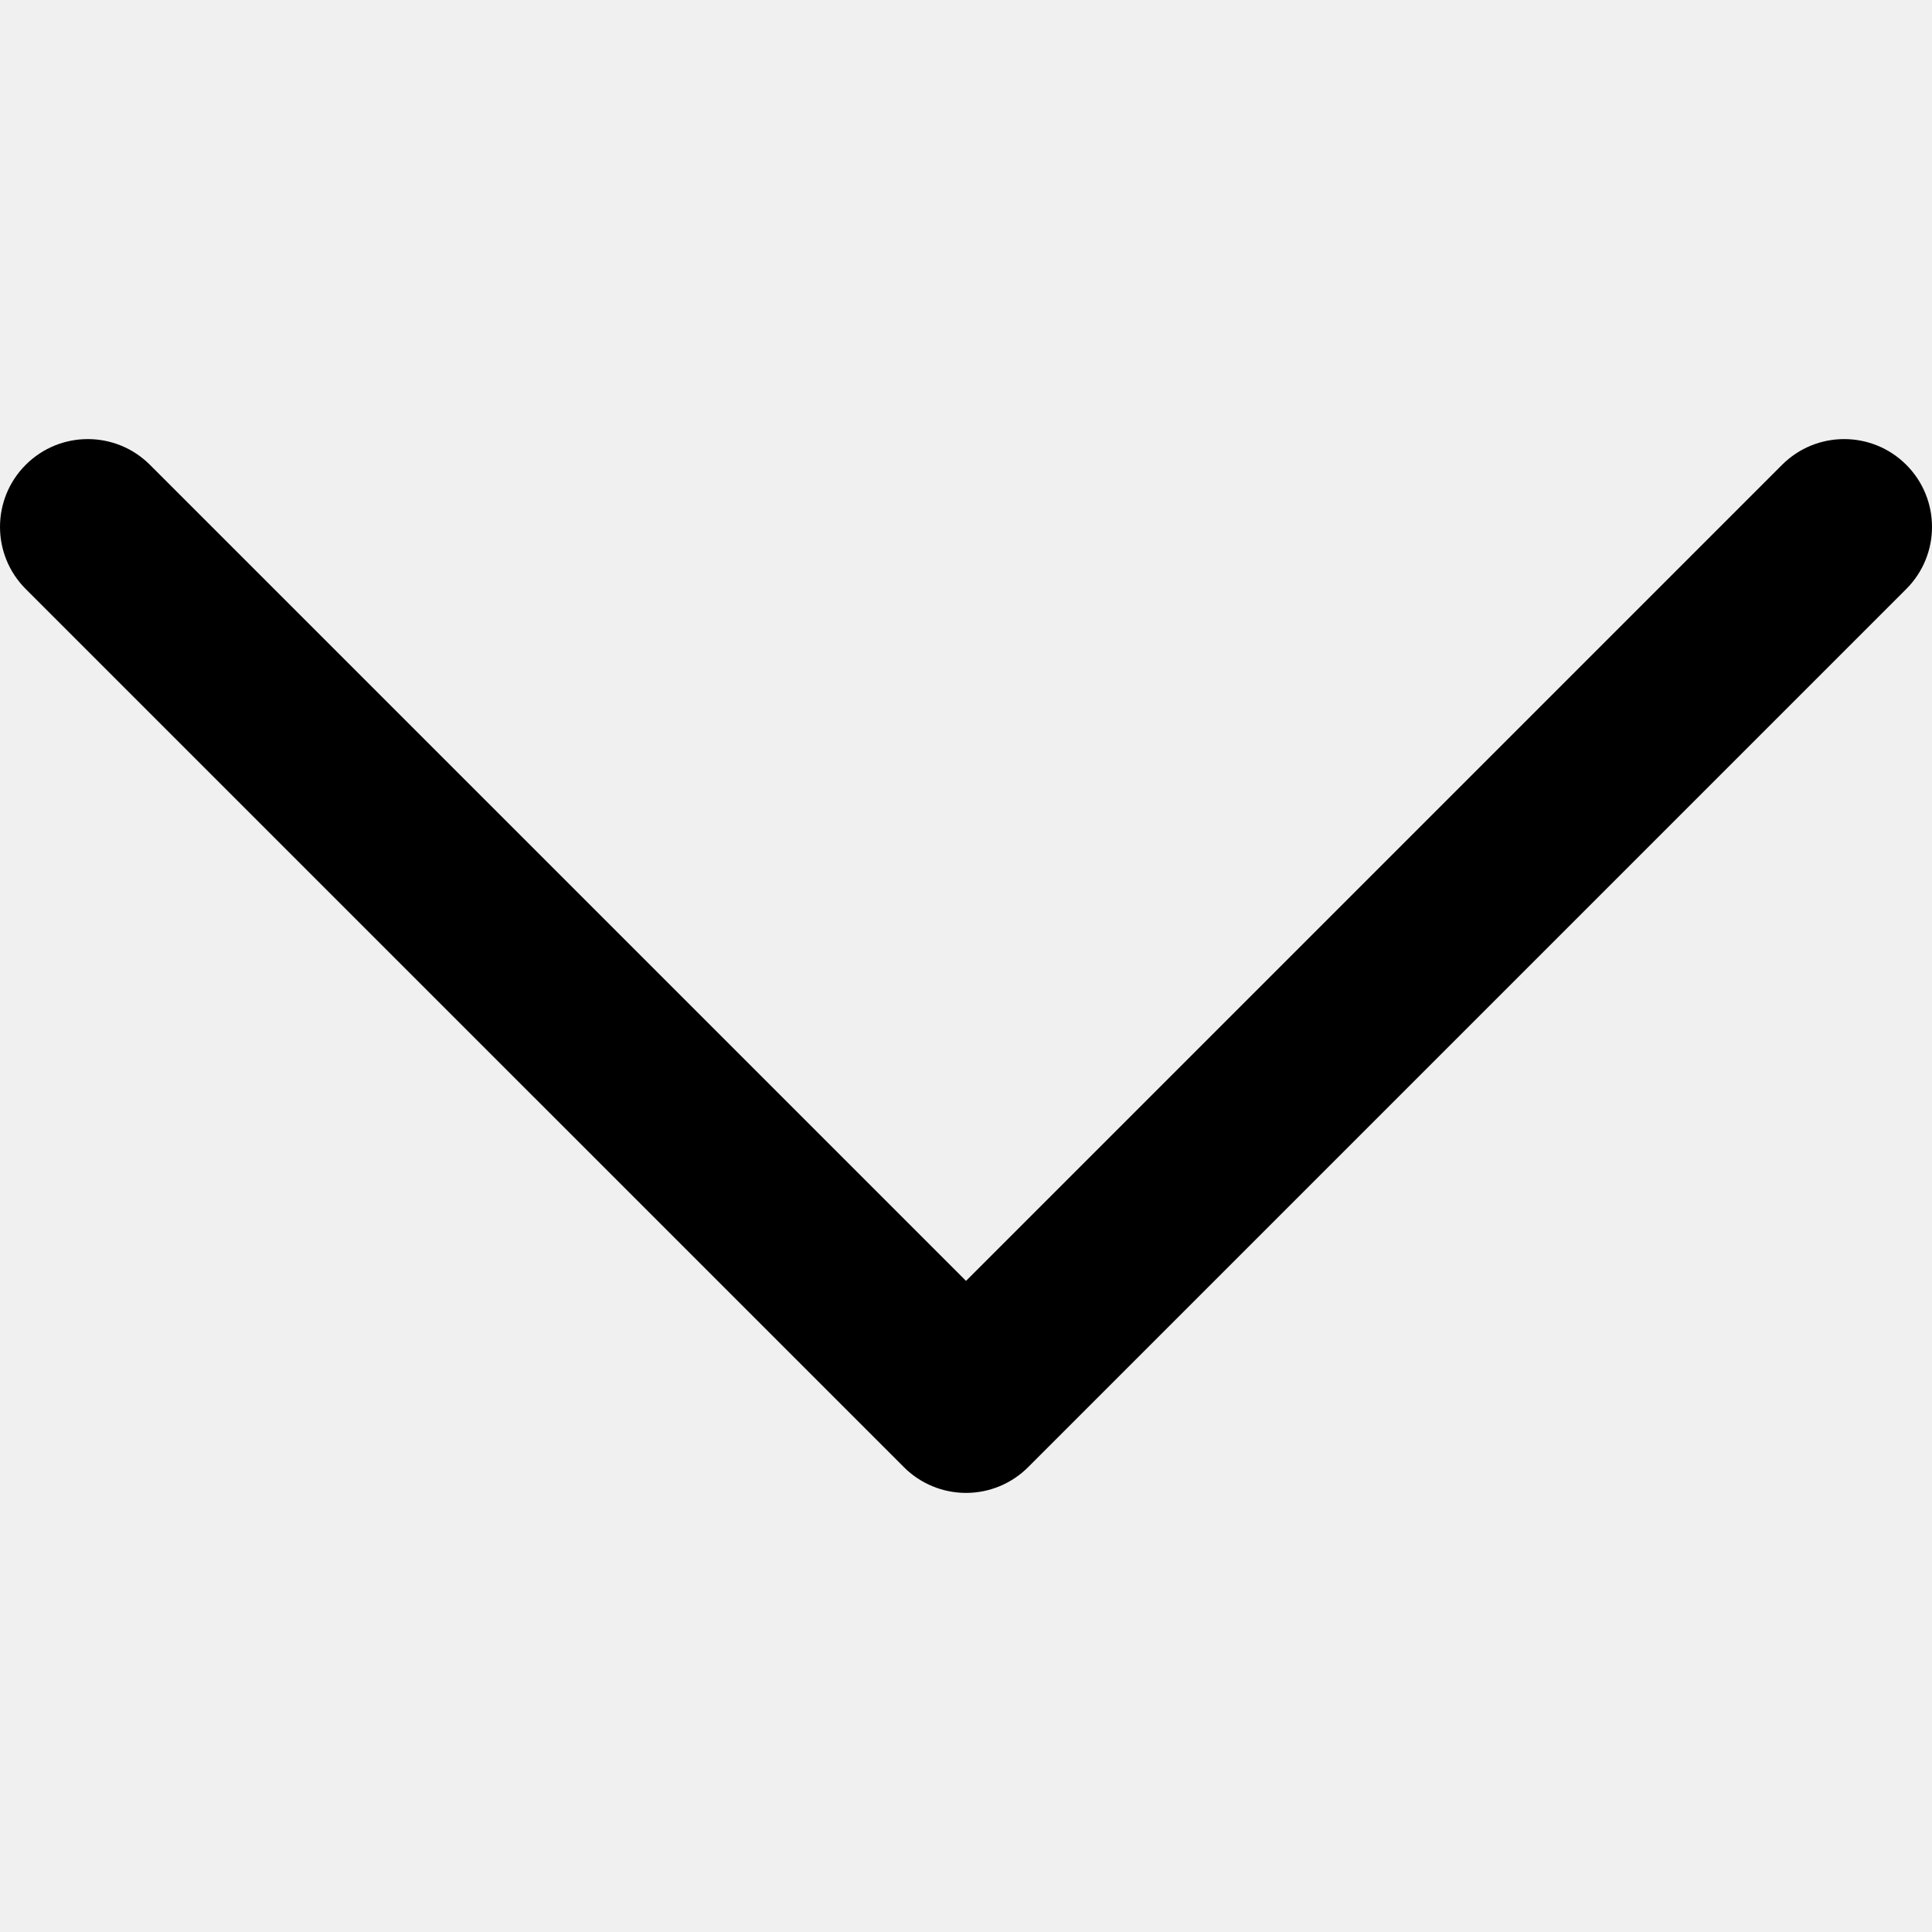
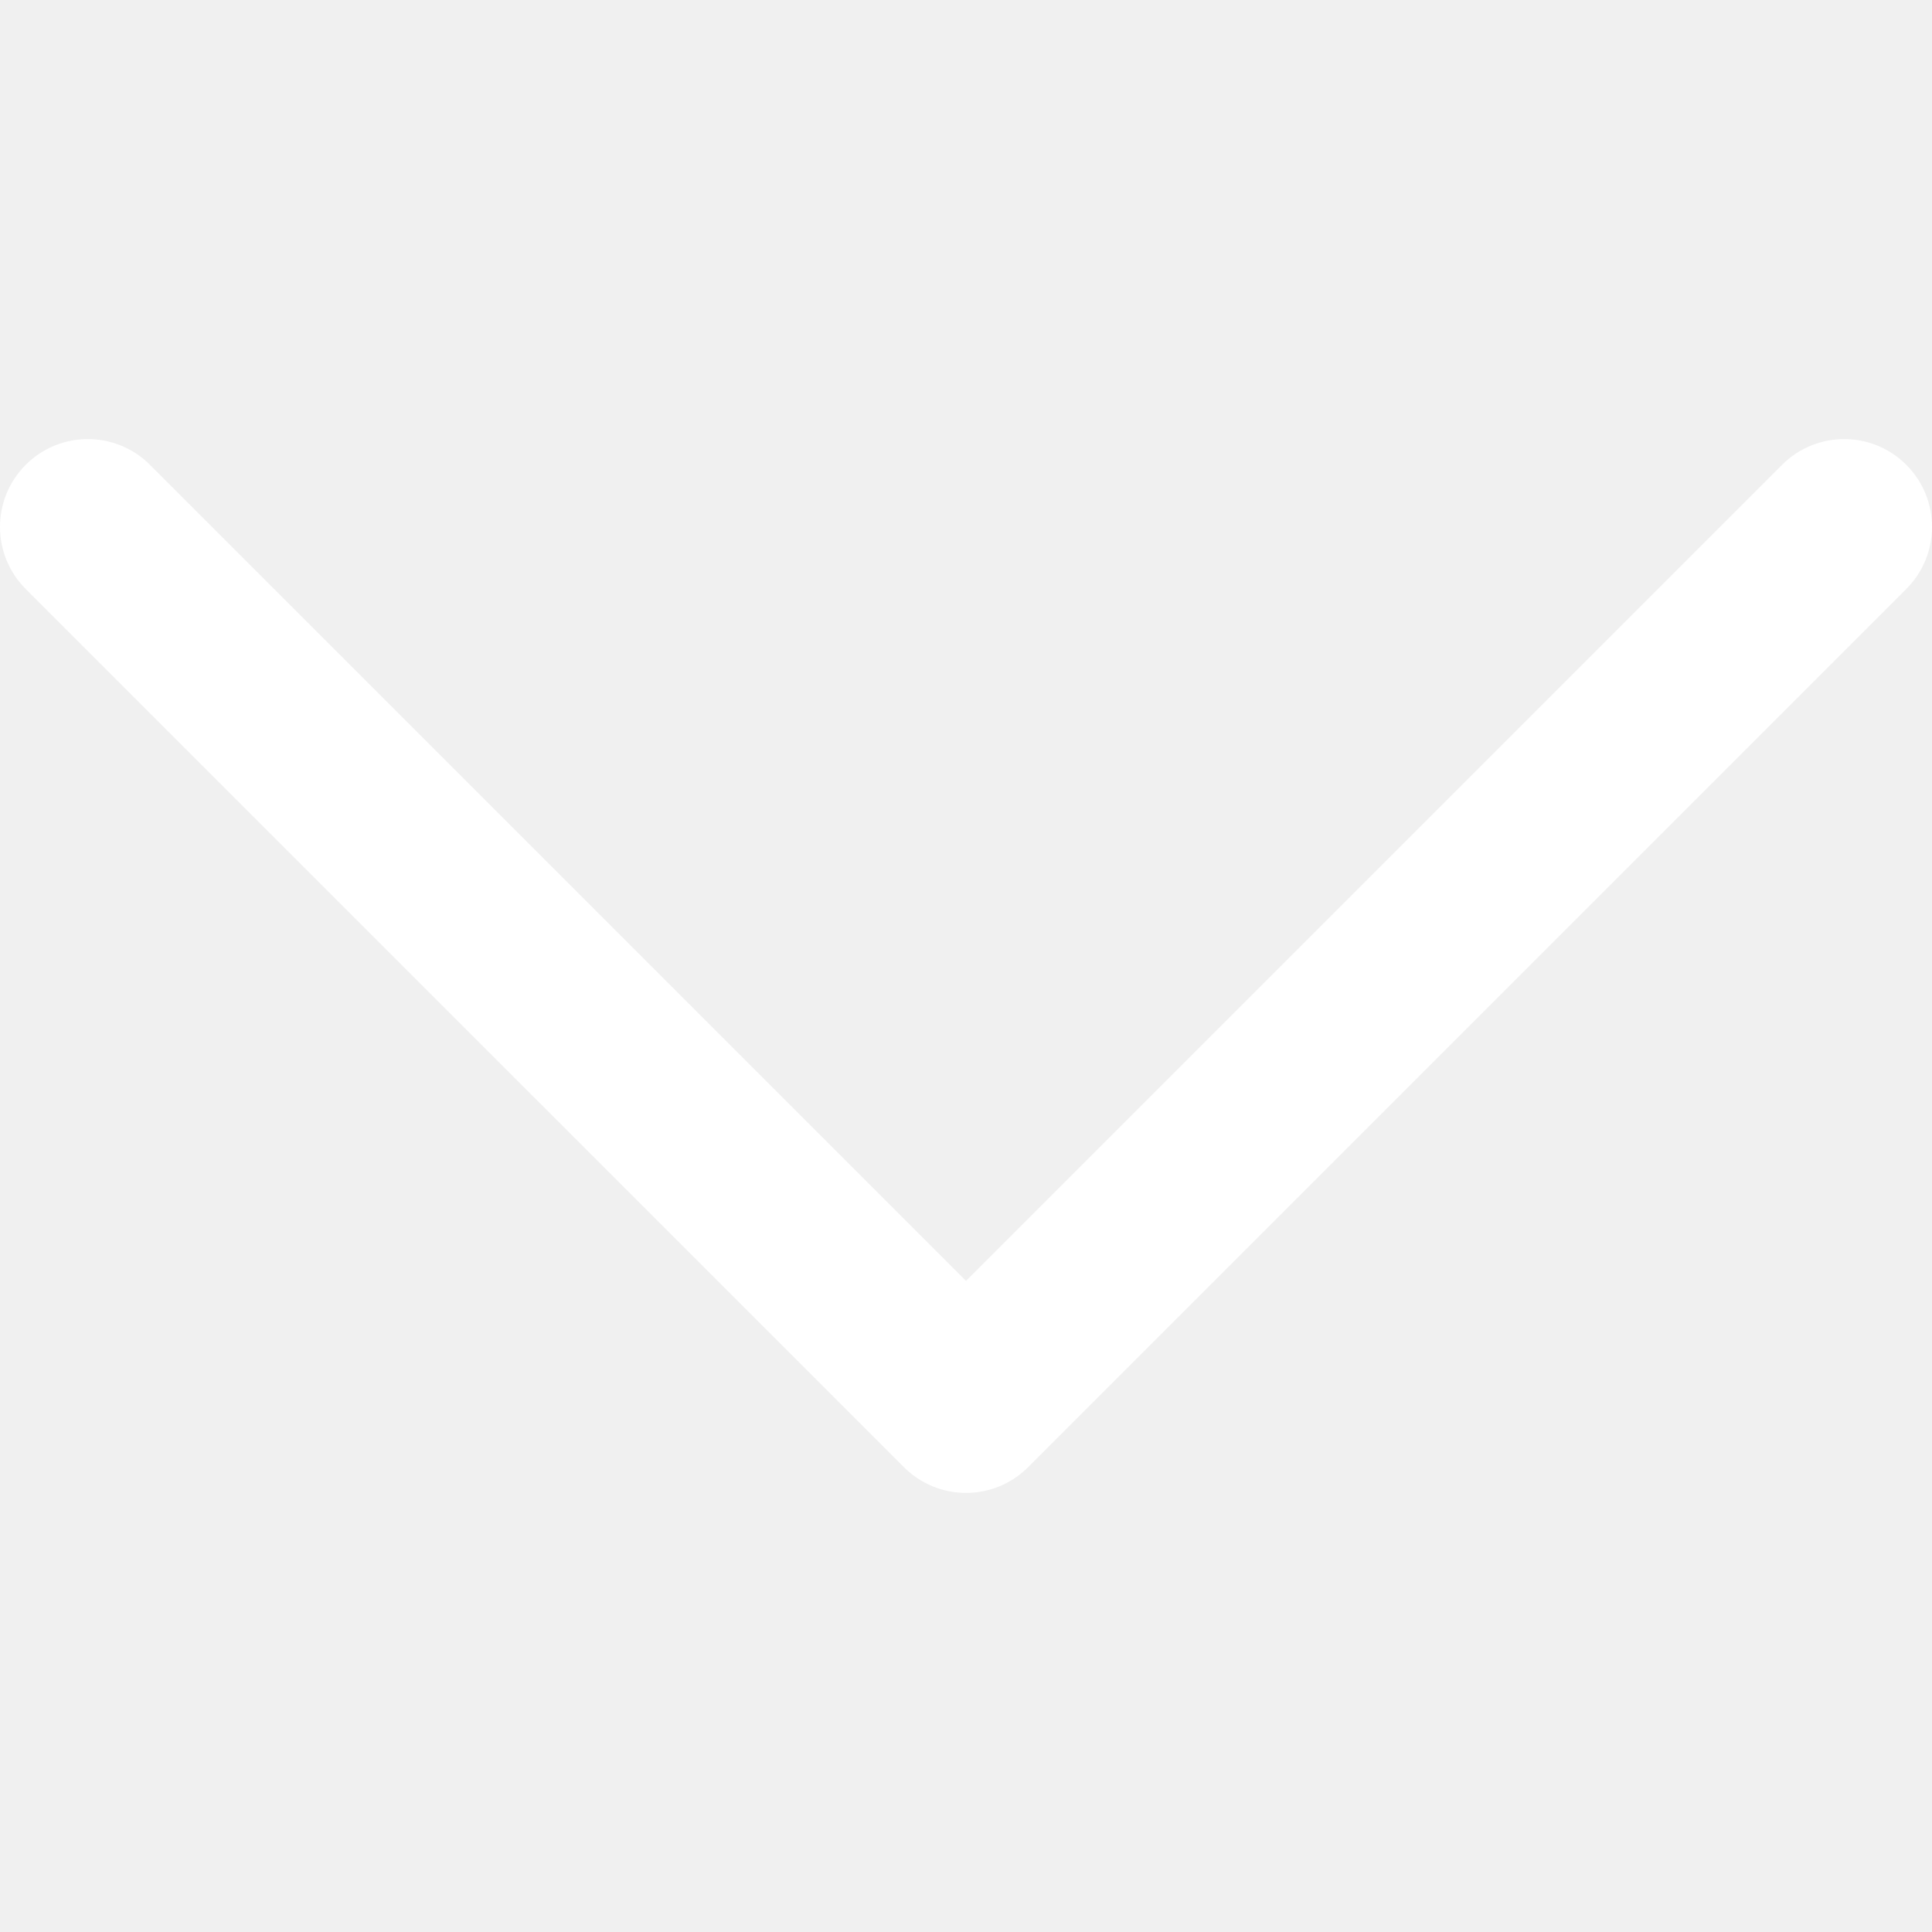
- <svg xmlns="http://www.w3.org/2000/svg" version="1.1" id="Layer_1" x="0px" y="0px" viewBox="0 0 330 330" style="enable-background:new 0 0 330 330;" xml:space="preserve">
+ <svg xmlns="http://www.w3.org/2000/svg" fill="white" class="arrow-down-svg" version="1.1" id="Layer_1" x="0px" y="0px" viewBox="0 0 330 330" style="enable-background:new 0 0 330 330;" xml:space="preserve">
  <path id="XMLID_225_" d="M325.607,79.393c-5.857-5.857-15.355-5.858-21.213,0.001l-139.39,139.393L25.607,79.393  c-5.857-5.857-15.355-5.858-21.213,0.001c-5.858,5.858-5.858,15.355,0,21.213l150.004,150c2.813,2.813,6.628,4.393,10.606,4.393  s7.794-1.581,10.606-4.394l149.996-150C331.465,94.749,331.465,85.251,325.607,79.393z" />
  <g>
</g>
  <g>
</g>
  <g>
</g>
  <g>
</g>
  <g>
</g>
  <g>
</g>
  <g>
</g>
  <g>
</g>
  <g>
</g>
  <g>
</g>
  <g>
</g>
  <g>
</g>
  <g>
</g>
  <g>
</g>
  <g>
</g>
</svg>
